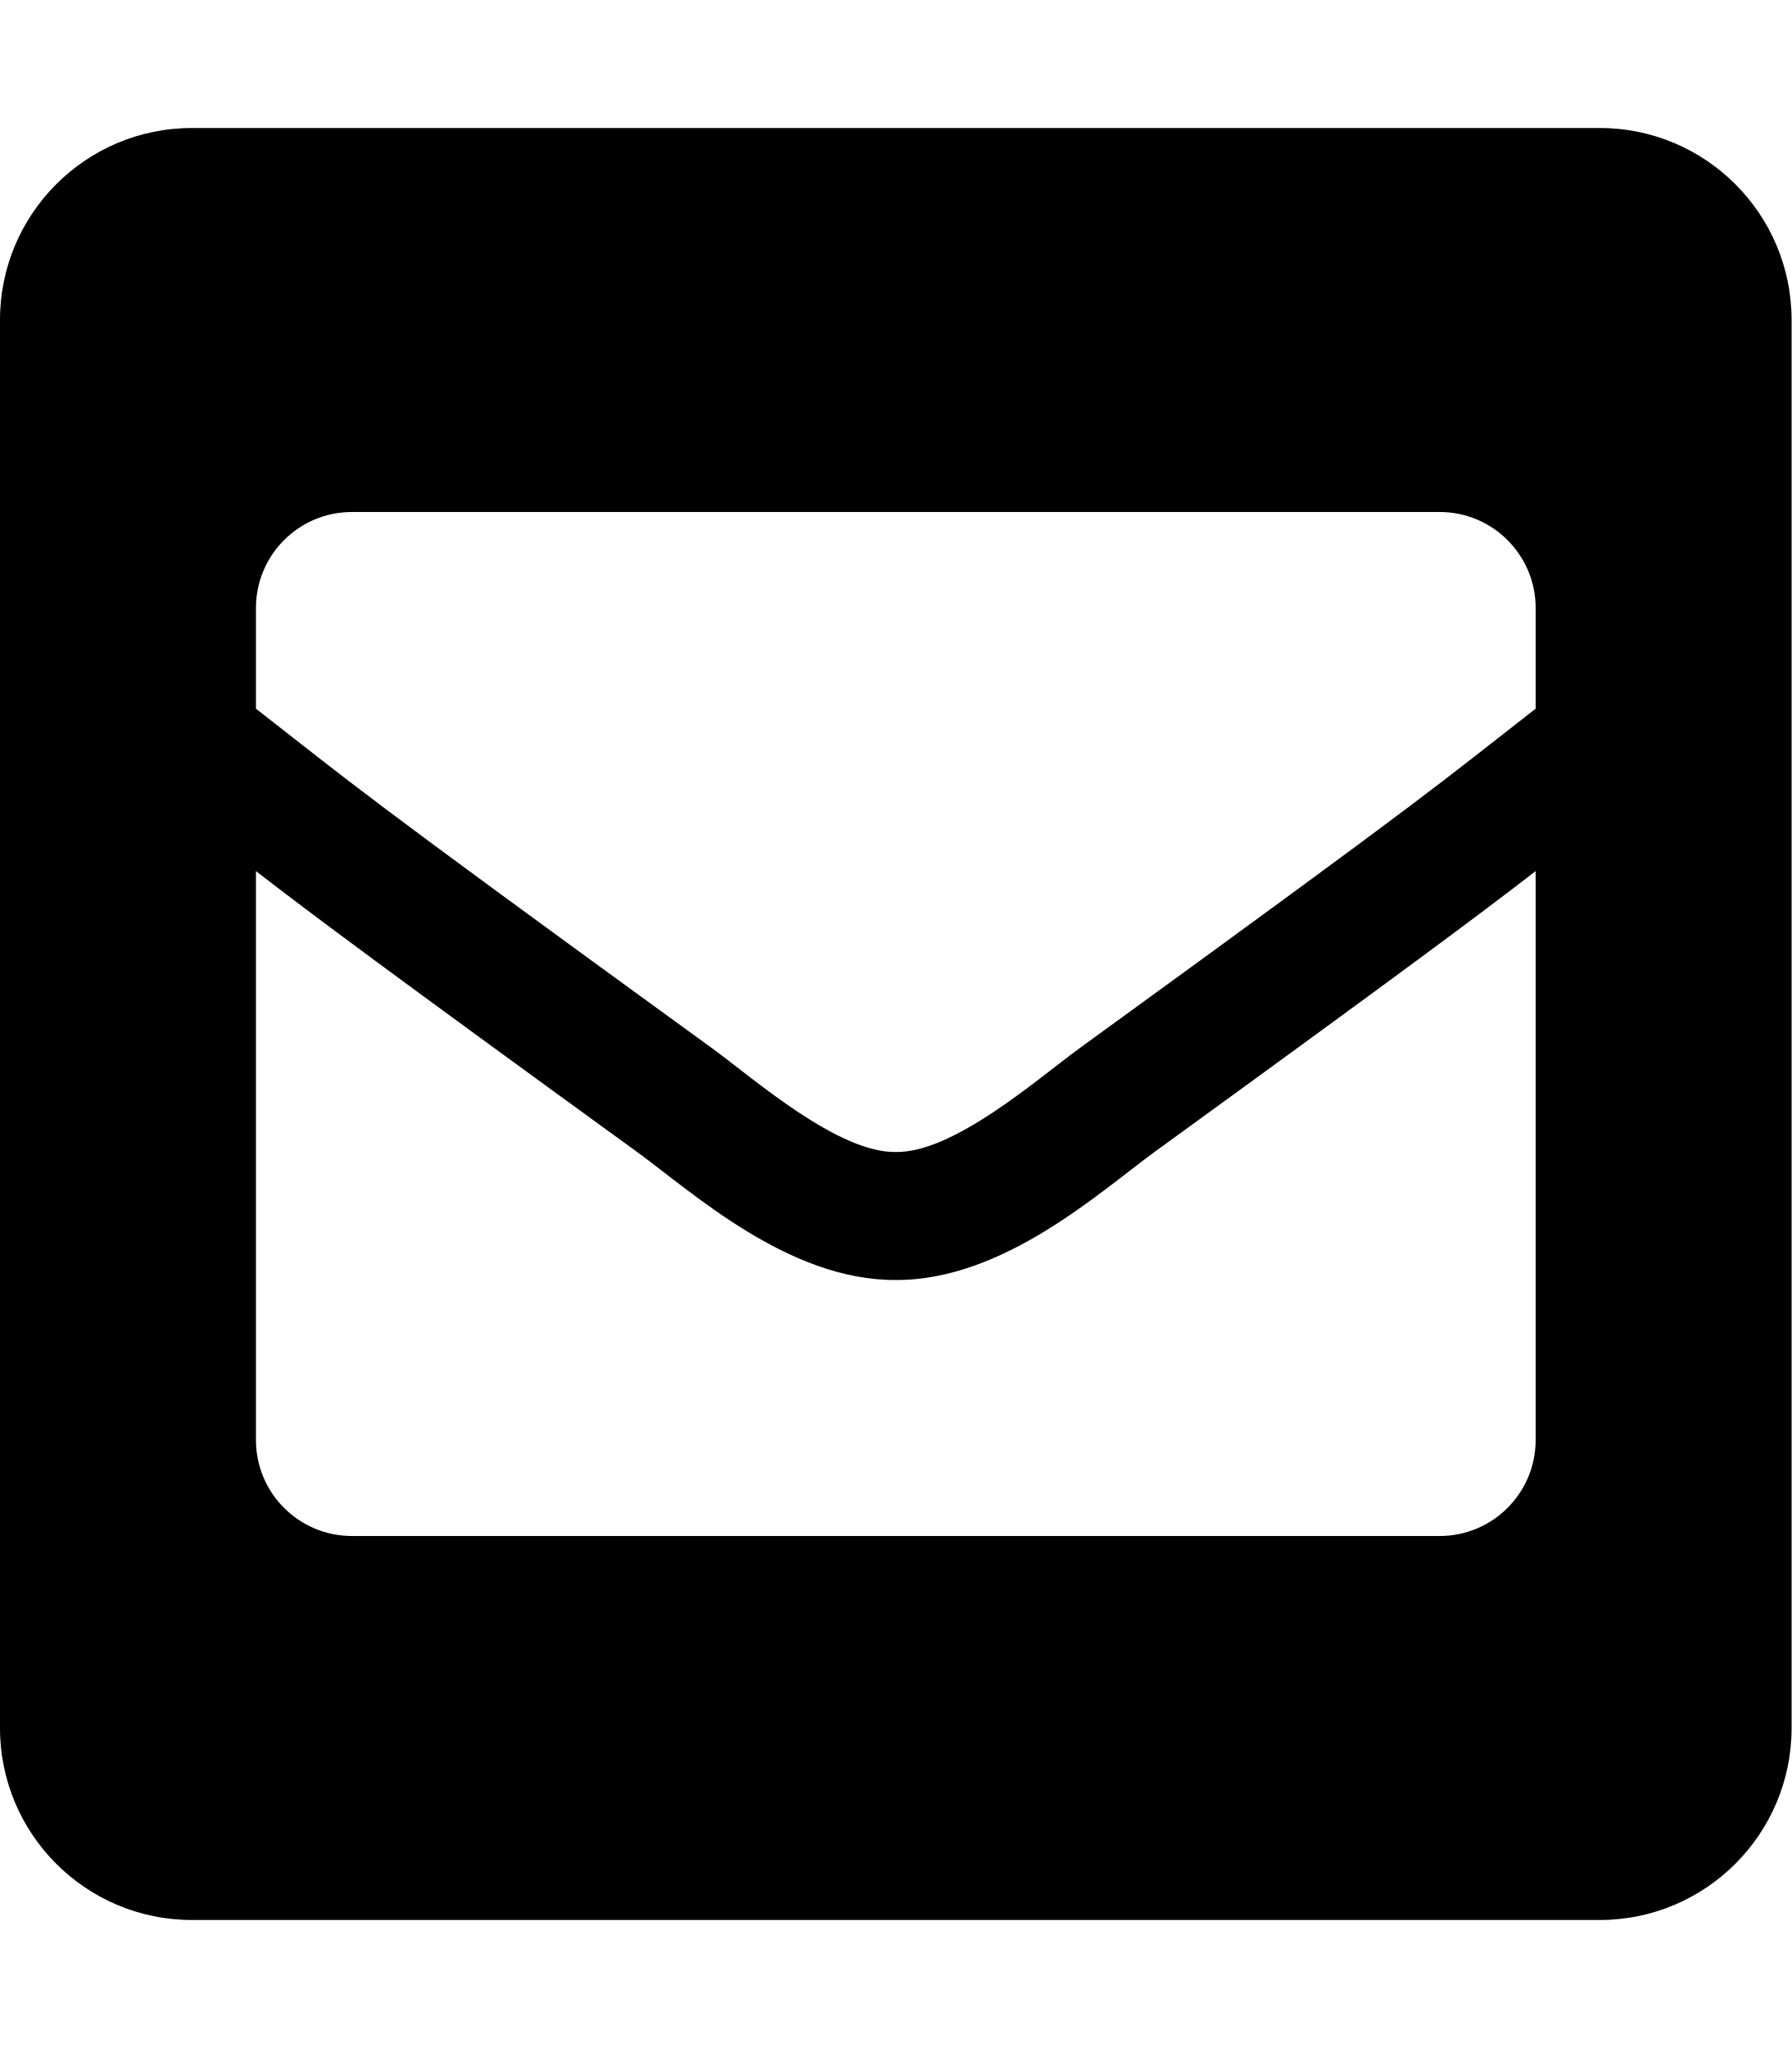
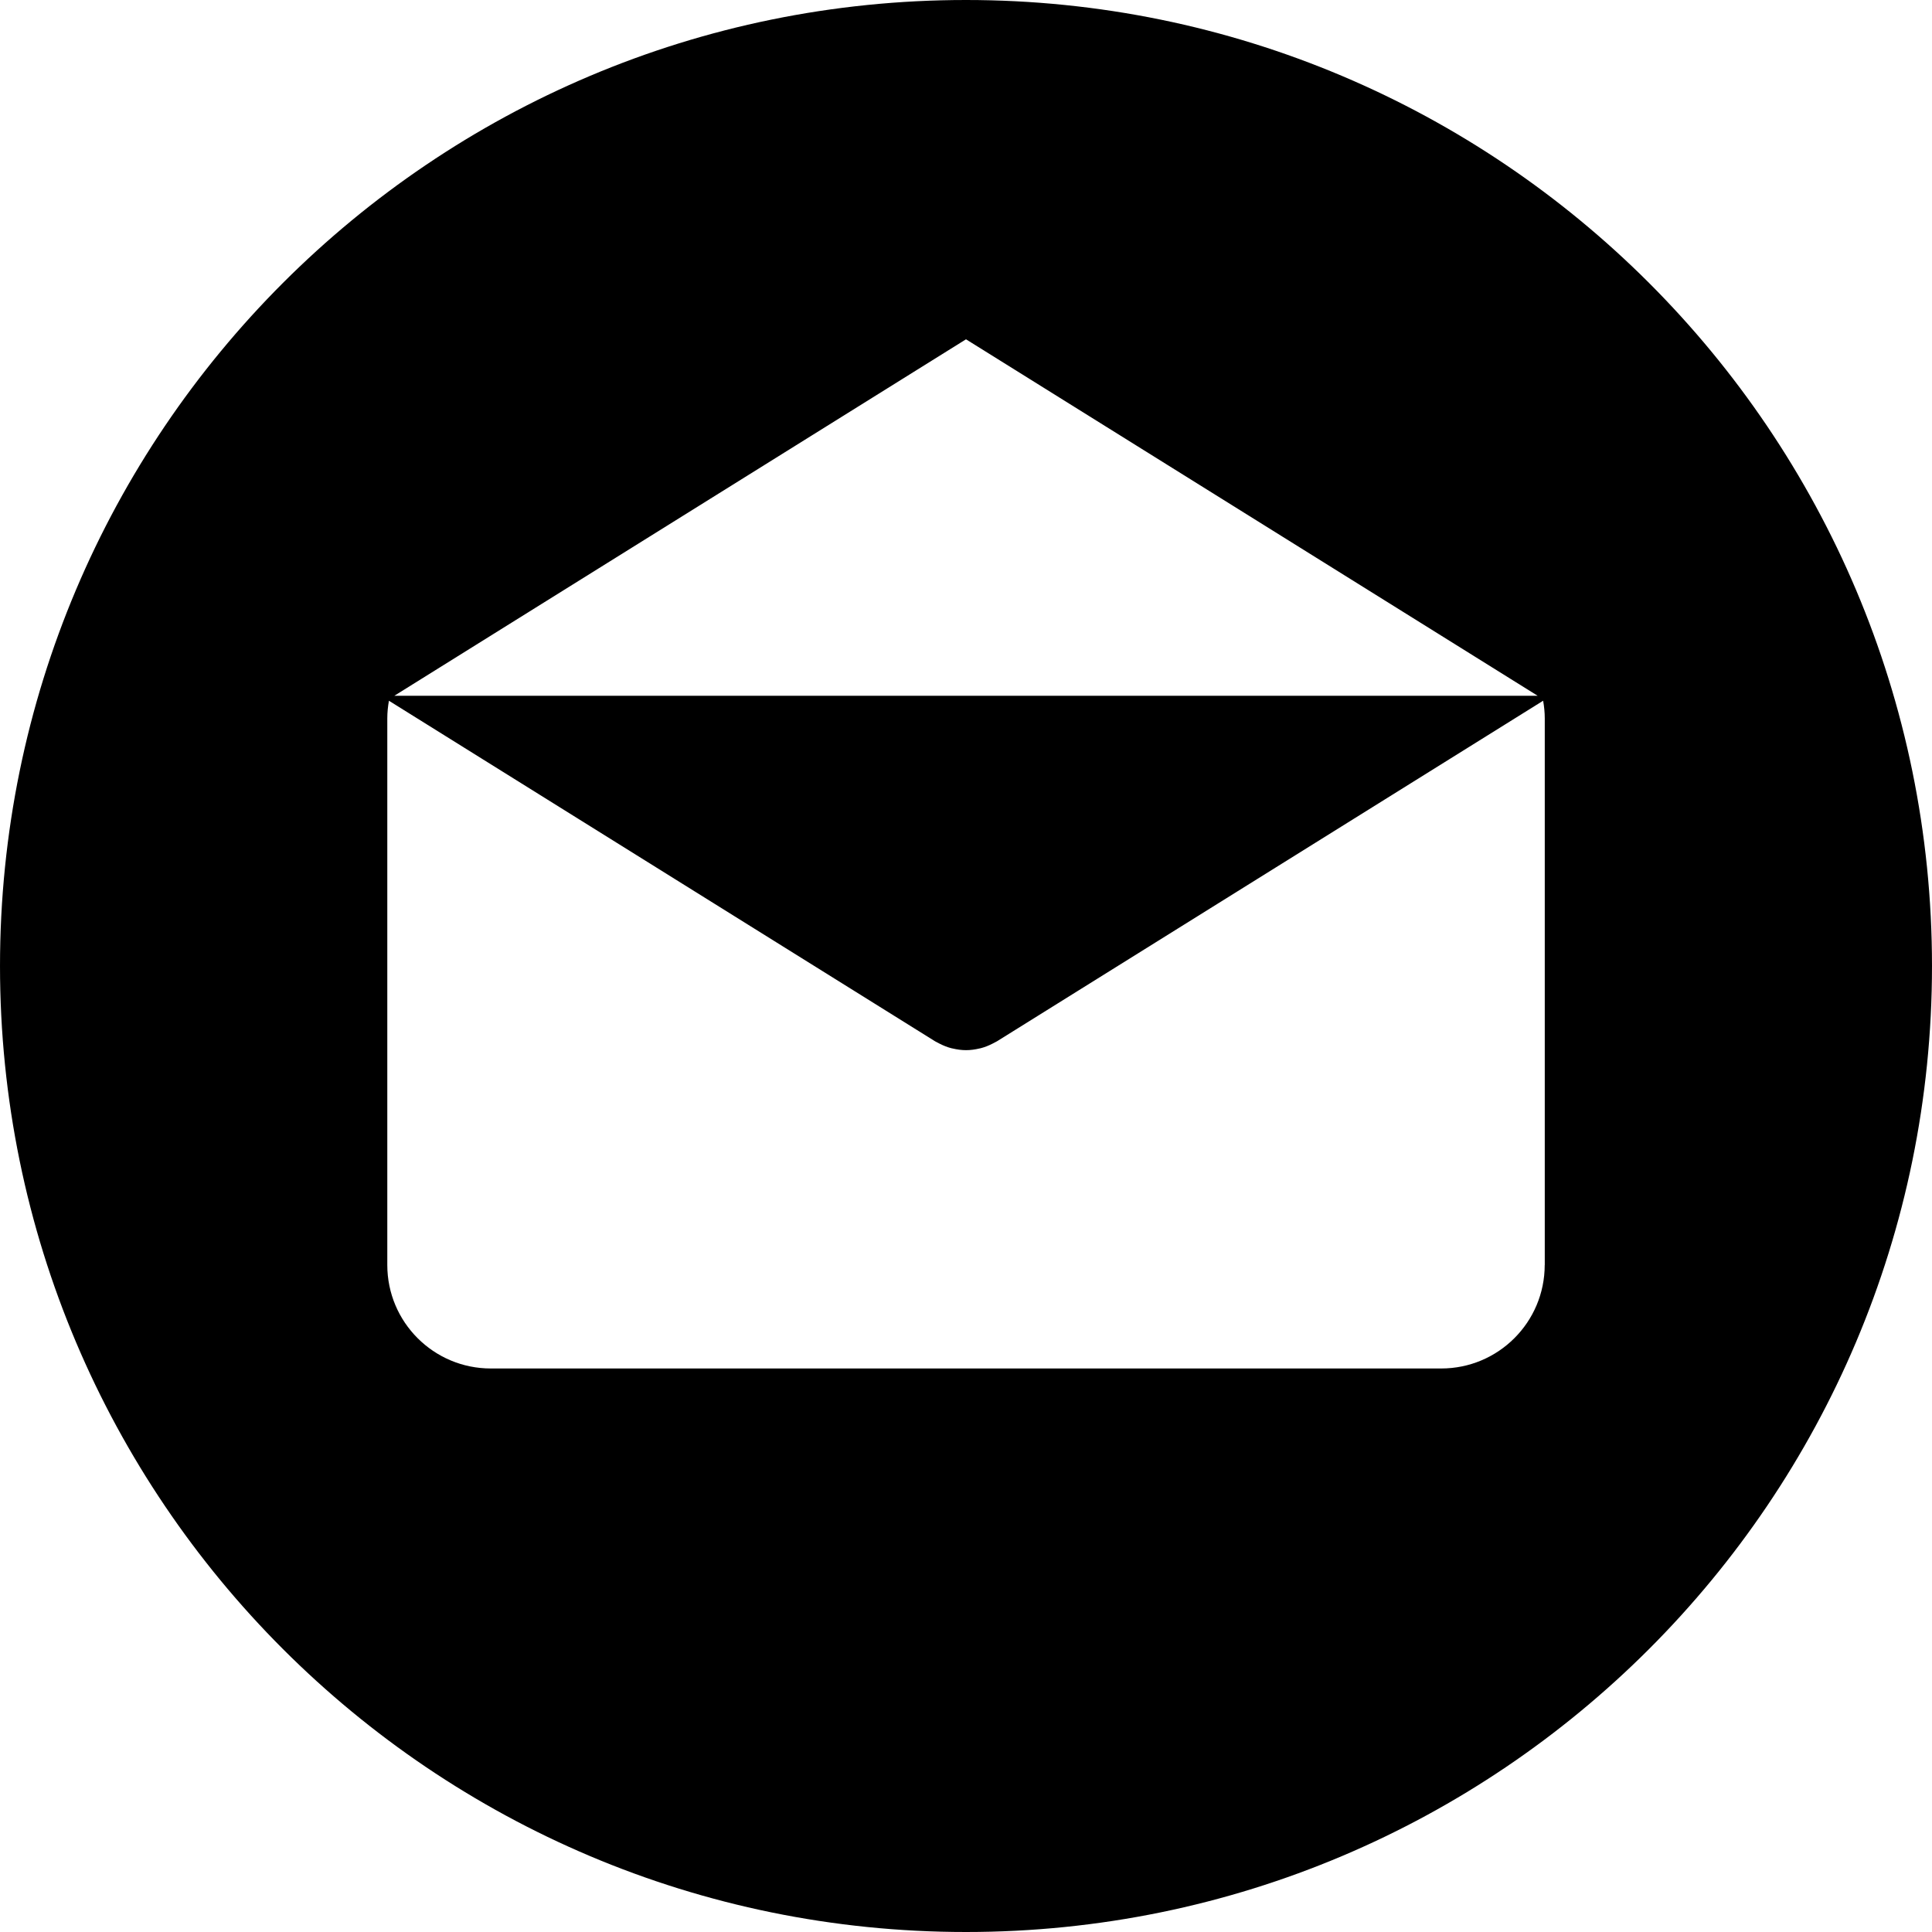
- <svg xmlns="http://www.w3.org/2000/svg" viewBox="0 0 448 512">
-   <path d="M400 32H48C21.49 32 0 53.49 0 80v352c0 26.51 21.49 48 48 48h352c26.51 0 48-21.49 48-48V80c0-26.51-21.49-48-48-48zM178.117 262.104C87.429 196.287 88.353 196.121 64 177.167V152c0-13.255 10.745-24 24-24h272c13.255 0 24 10.745 24 24v25.167c-24.371 18.969-23.434 19.124-114.117 84.938-10.5 7.655-31.392 26.12-45.883 25.894-14.503.218-35.367-18.227-45.883-25.895zM384 217.775V360c0 13.255-10.745 24-24 24H88c-13.255 0-24-10.745-24-24V217.775c13.958 10.794 33.329 25.236 95.303 70.214 14.162 10.341 37.975 32.145 64.694 32.01 26.887.134 51.037-22.041 64.72-32.025 61.958-44.965 81.325-59.406 95.283-70.199z" />
+ <svg xmlns="http://www.w3.org/2000/svg" version="1.1" id="Layer_1" x="0px" y="0px" viewBox="0 0 299.997 299.997" style="enable-background:new 0 0 299.997 299.997;" xml:space="preserve">
+   <g>
+     <g>
+       <path d="M149.996,0C67.157,0,0.001,67.158,0.001,149.997c0,82.837,67.156,150,149.995,150s150-67.163,150-150    C299.996,67.158,232.835,0,149.996,0z M149.999,52.686l88.763,55.35H61.236L149.999,52.686z M239.868,196.423h-0.009    c0,8.878-7.195,16.072-16.072,16.072H76.211c-8.878,0-16.072-7.195-16.072-16.072v-84.865c0-0.939,0.096-1.852,0.252-2.749    l84.808,52.883c0.104,0.065,0.215,0.109,0.322,0.169c0.112,0.062,0.226,0.122,0.34,0.179c0.599,0.309,1.216,0.558,1.847,0.721    c0.065,0.018,0.13,0.026,0.195,0.041c0.692,0.163,1.393,0.265,2.093,0.265h0.005c0.005,0,0.01,0,0.01,0    c0.7,0,1.401-0.099,2.093-0.265c0.065-0.016,0.13-0.023,0.195-0.041c0.63-0.163,1.245-0.412,1.847-0.721    c0.114-0.057,0.228-0.117,0.34-0.179c0.106-0.06,0.218-0.104,0.322-0.169l84.808-52.883c0.156,0.897,0.252,1.808,0.252,2.749    V196.423z" />
+     </g>
+   </g>
+   <g>
+ </g>
+   <g>
+ </g>
+   <g>
+ </g>
+   <g>
+ </g>
+   <g>
+ </g>
+   <g>
+ </g>
+   <g>
+ </g>
+   <g>
+ </g>
+   <g>
+ </g>
+   <g>
+ </g>
+   <g>
+ </g>
+   <g>
+ </g>
+   <g>
+ </g>
+   <g>
+ </g>
+   <g>
+ </g>
</svg>
